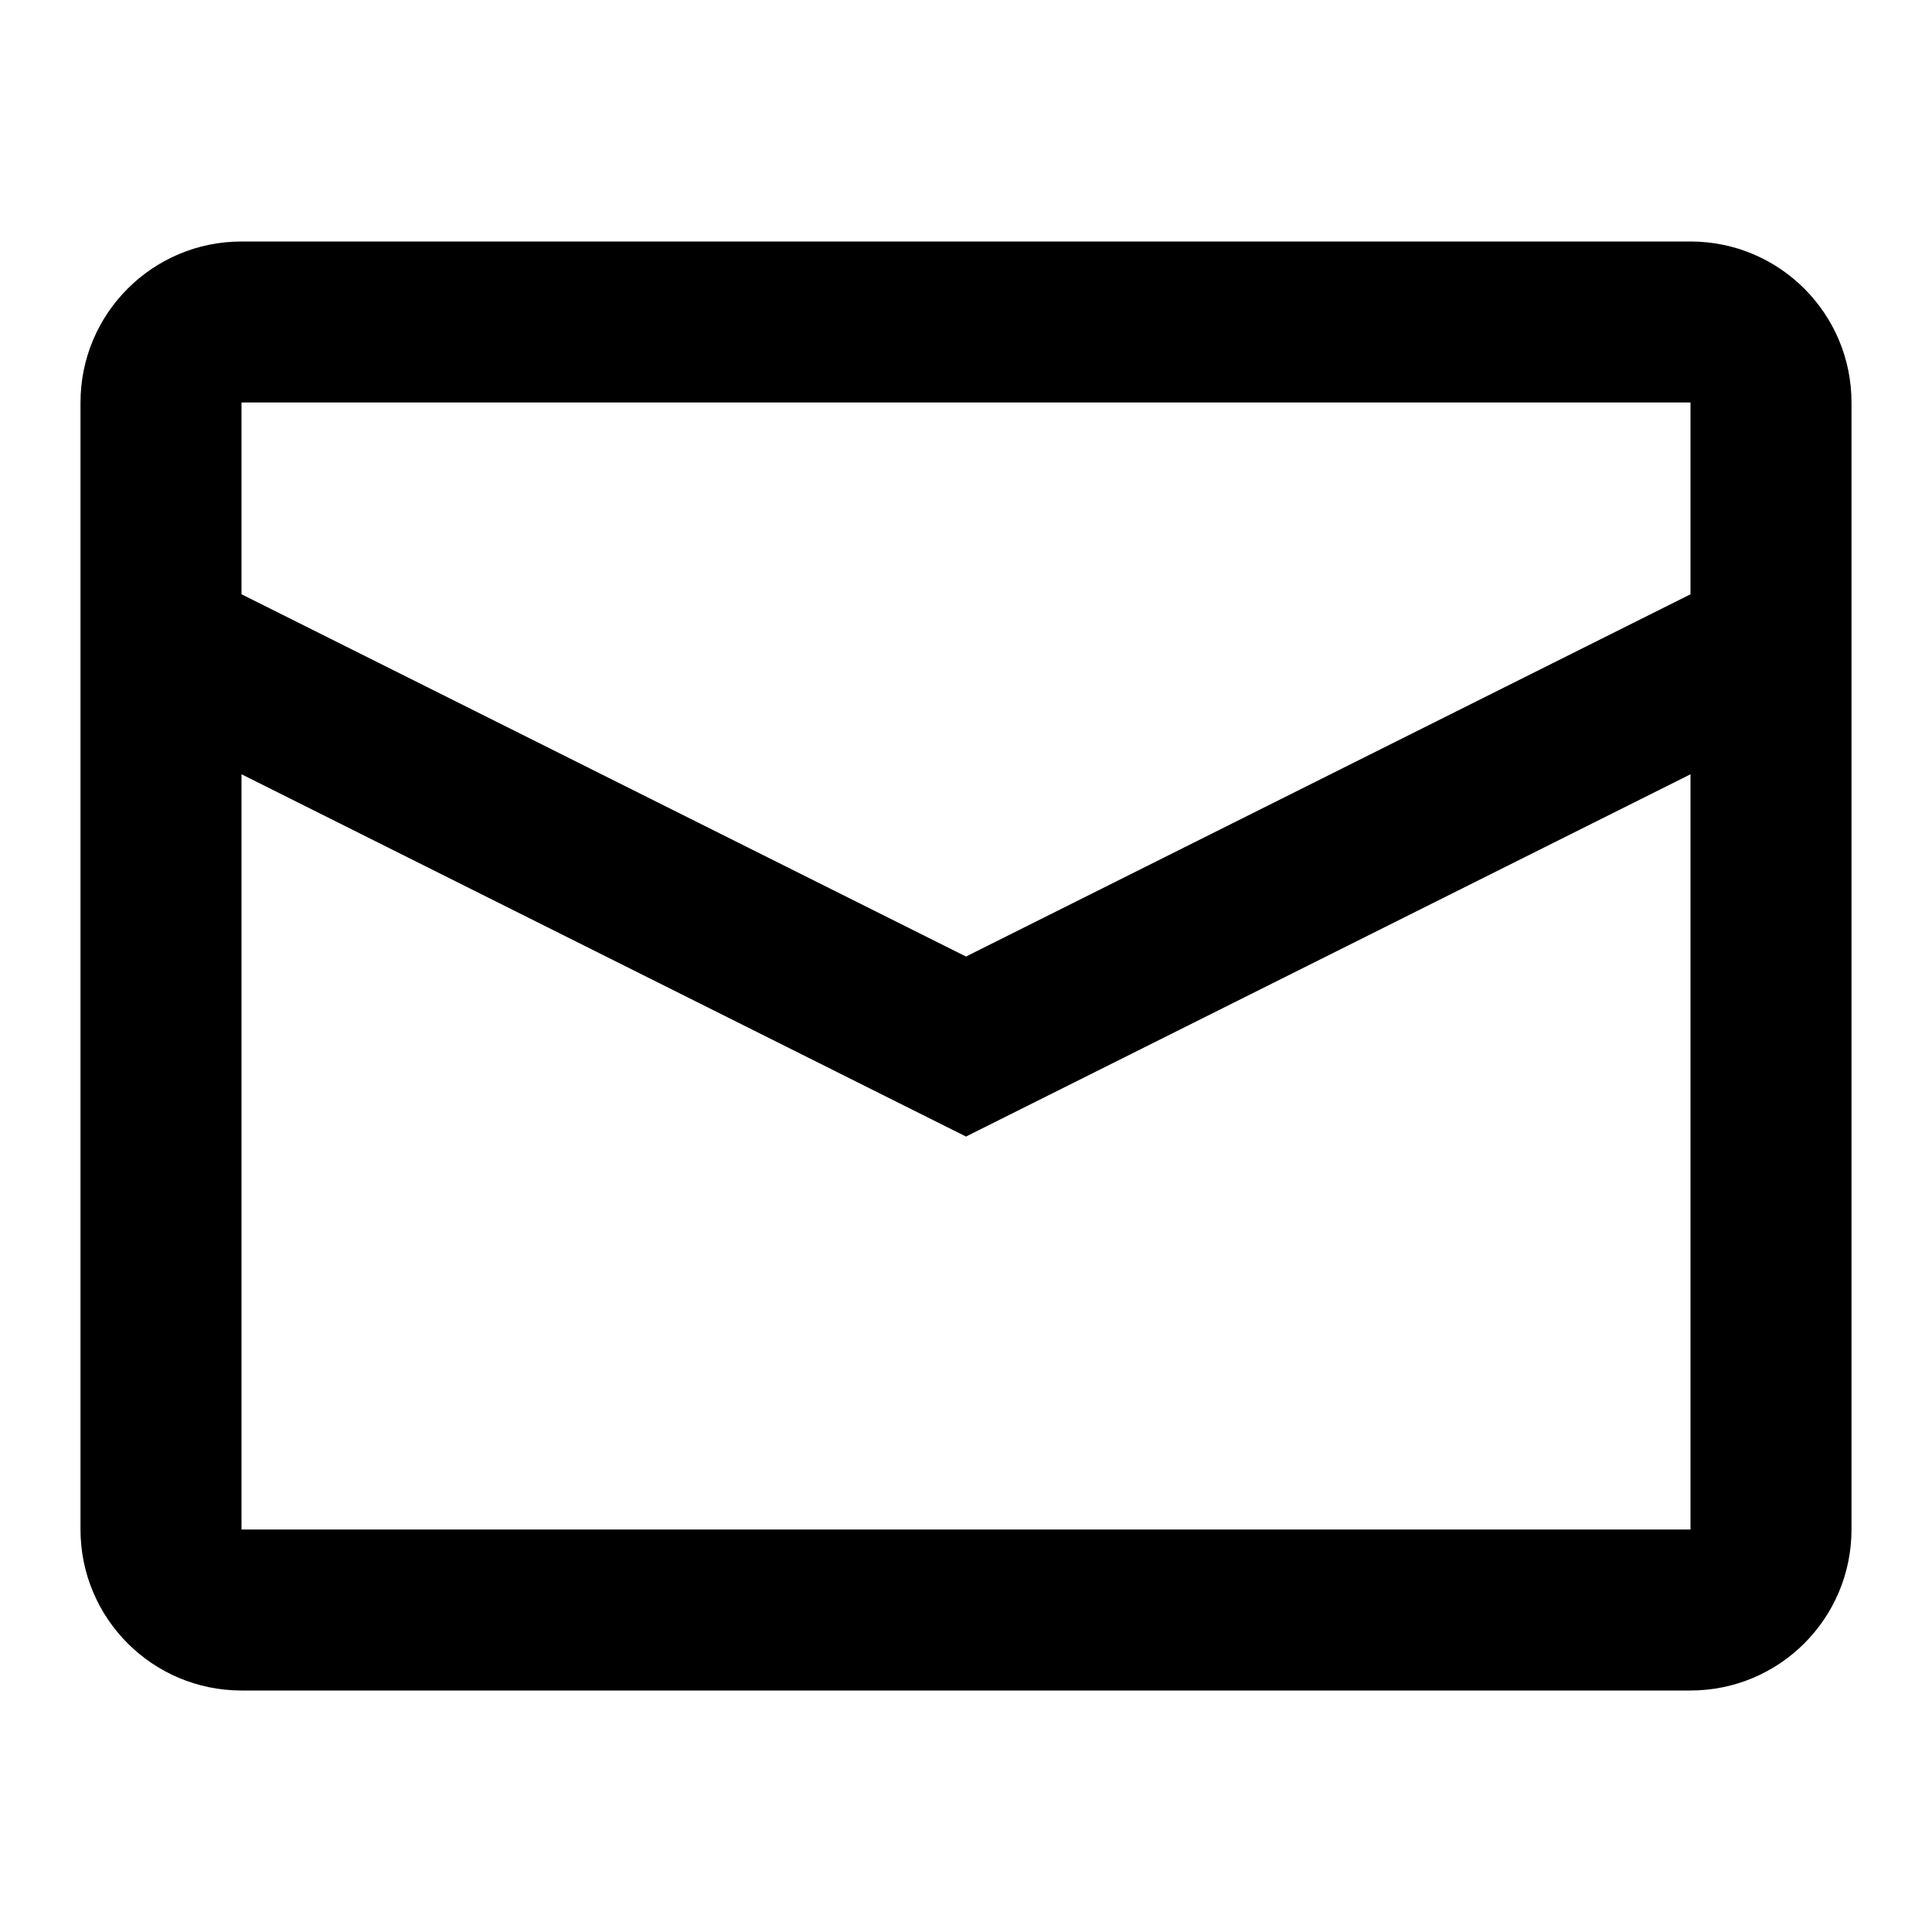
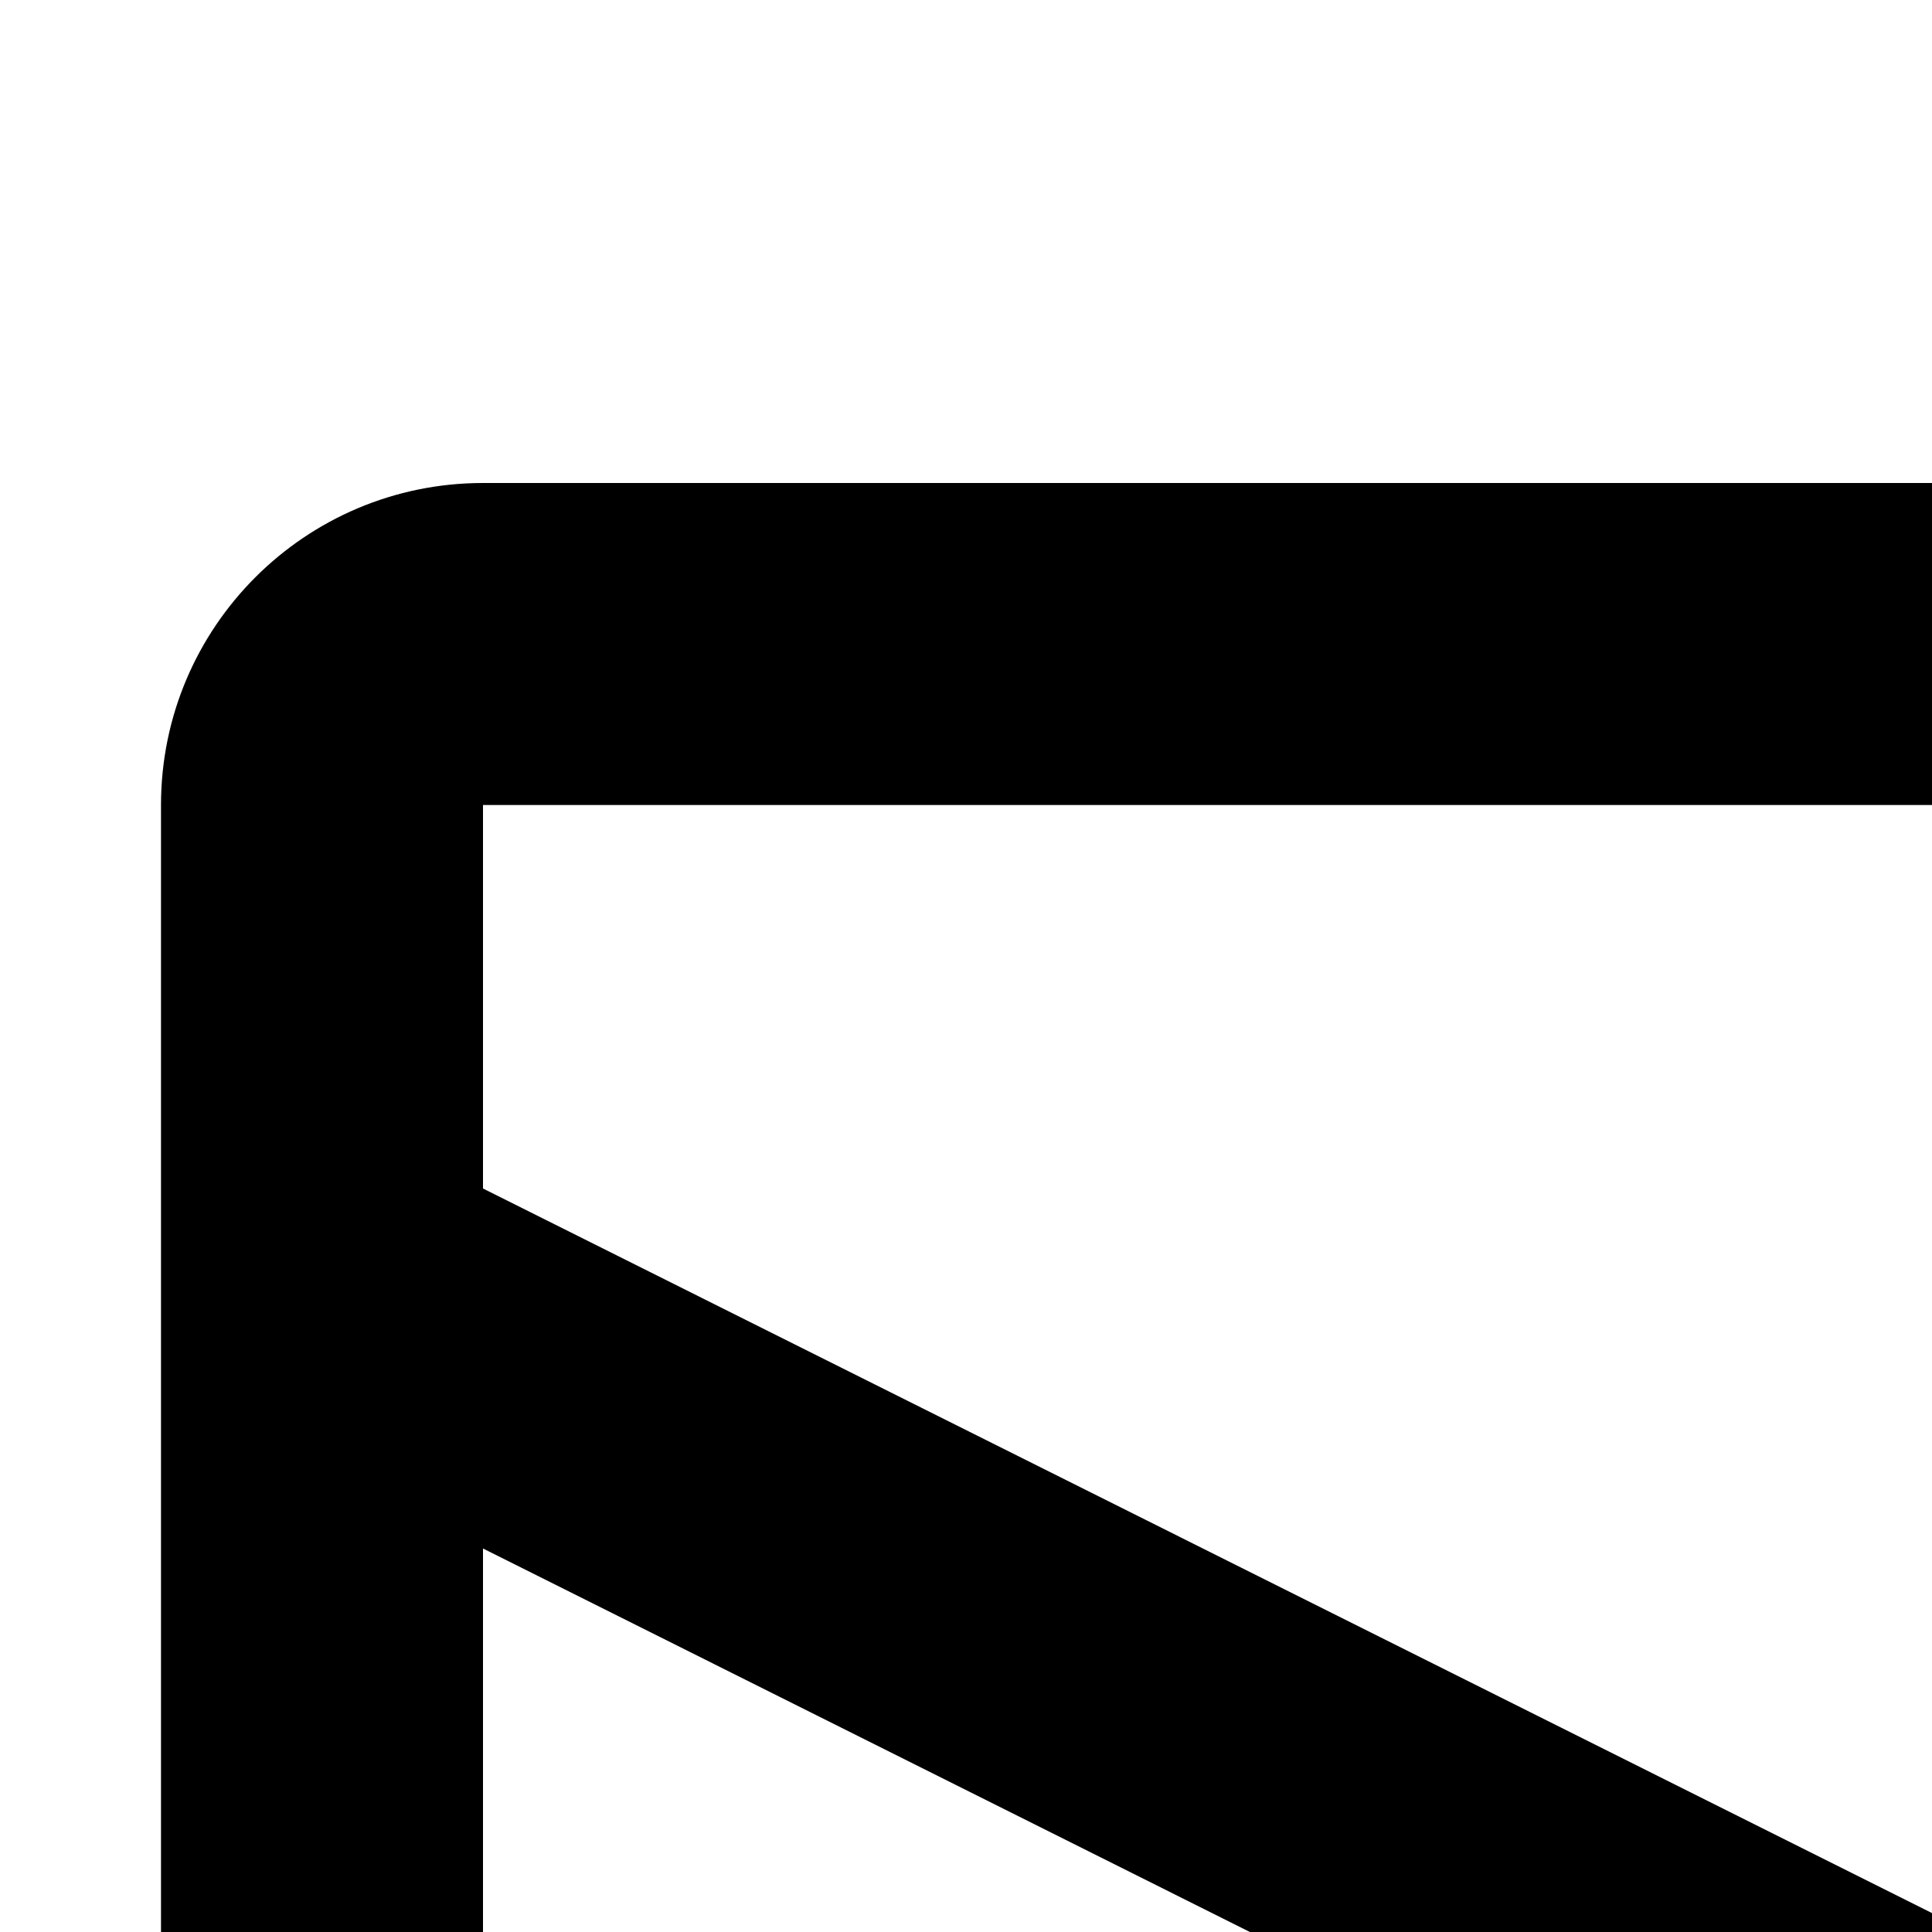
- <svg xmlns="http://www.w3.org/2000/svg" width="48" height="48" viewBox="0 0 48 48" fill="current">
+ <svg xmlns="http://www.w3.org/2000/svg" width="24" height="24" viewBox="0 0 24 24" fill="current">
  <g id="24 / basic / mail">
-     <path id="icon" fill-rule="evenodd" clip-rule="evenodd" d="M6 6H42C44.209 6 46 7.791 46 10V38C46 40.209 44.209 42 42 42H6C3.791 42 2 40.209 2 38V10C2 7.791 3.791 6 6 6ZM6 19.236V38H42V19.237L24 28.237L6 19.236ZM6 14.764L24 23.765L42 14.765V10H6V14.764Z" fill="black" />
+     <path id="icon" fill-rule="evenodd" clip-rule="evenodd" d="M6 6H42C44.209 6 46 7.791 46 10V38C46 40.209 44.209 42 42 42H6C3.791 42 2 40.209 2 38V10C2 7.791 3.791 6 6 6ZM6 19.236V38H42V19.237L24 28.237L6 19.236ZM6 14.764L24 23.765L42 14.765V10H6V14.764Z" />
  </g>
</svg>
